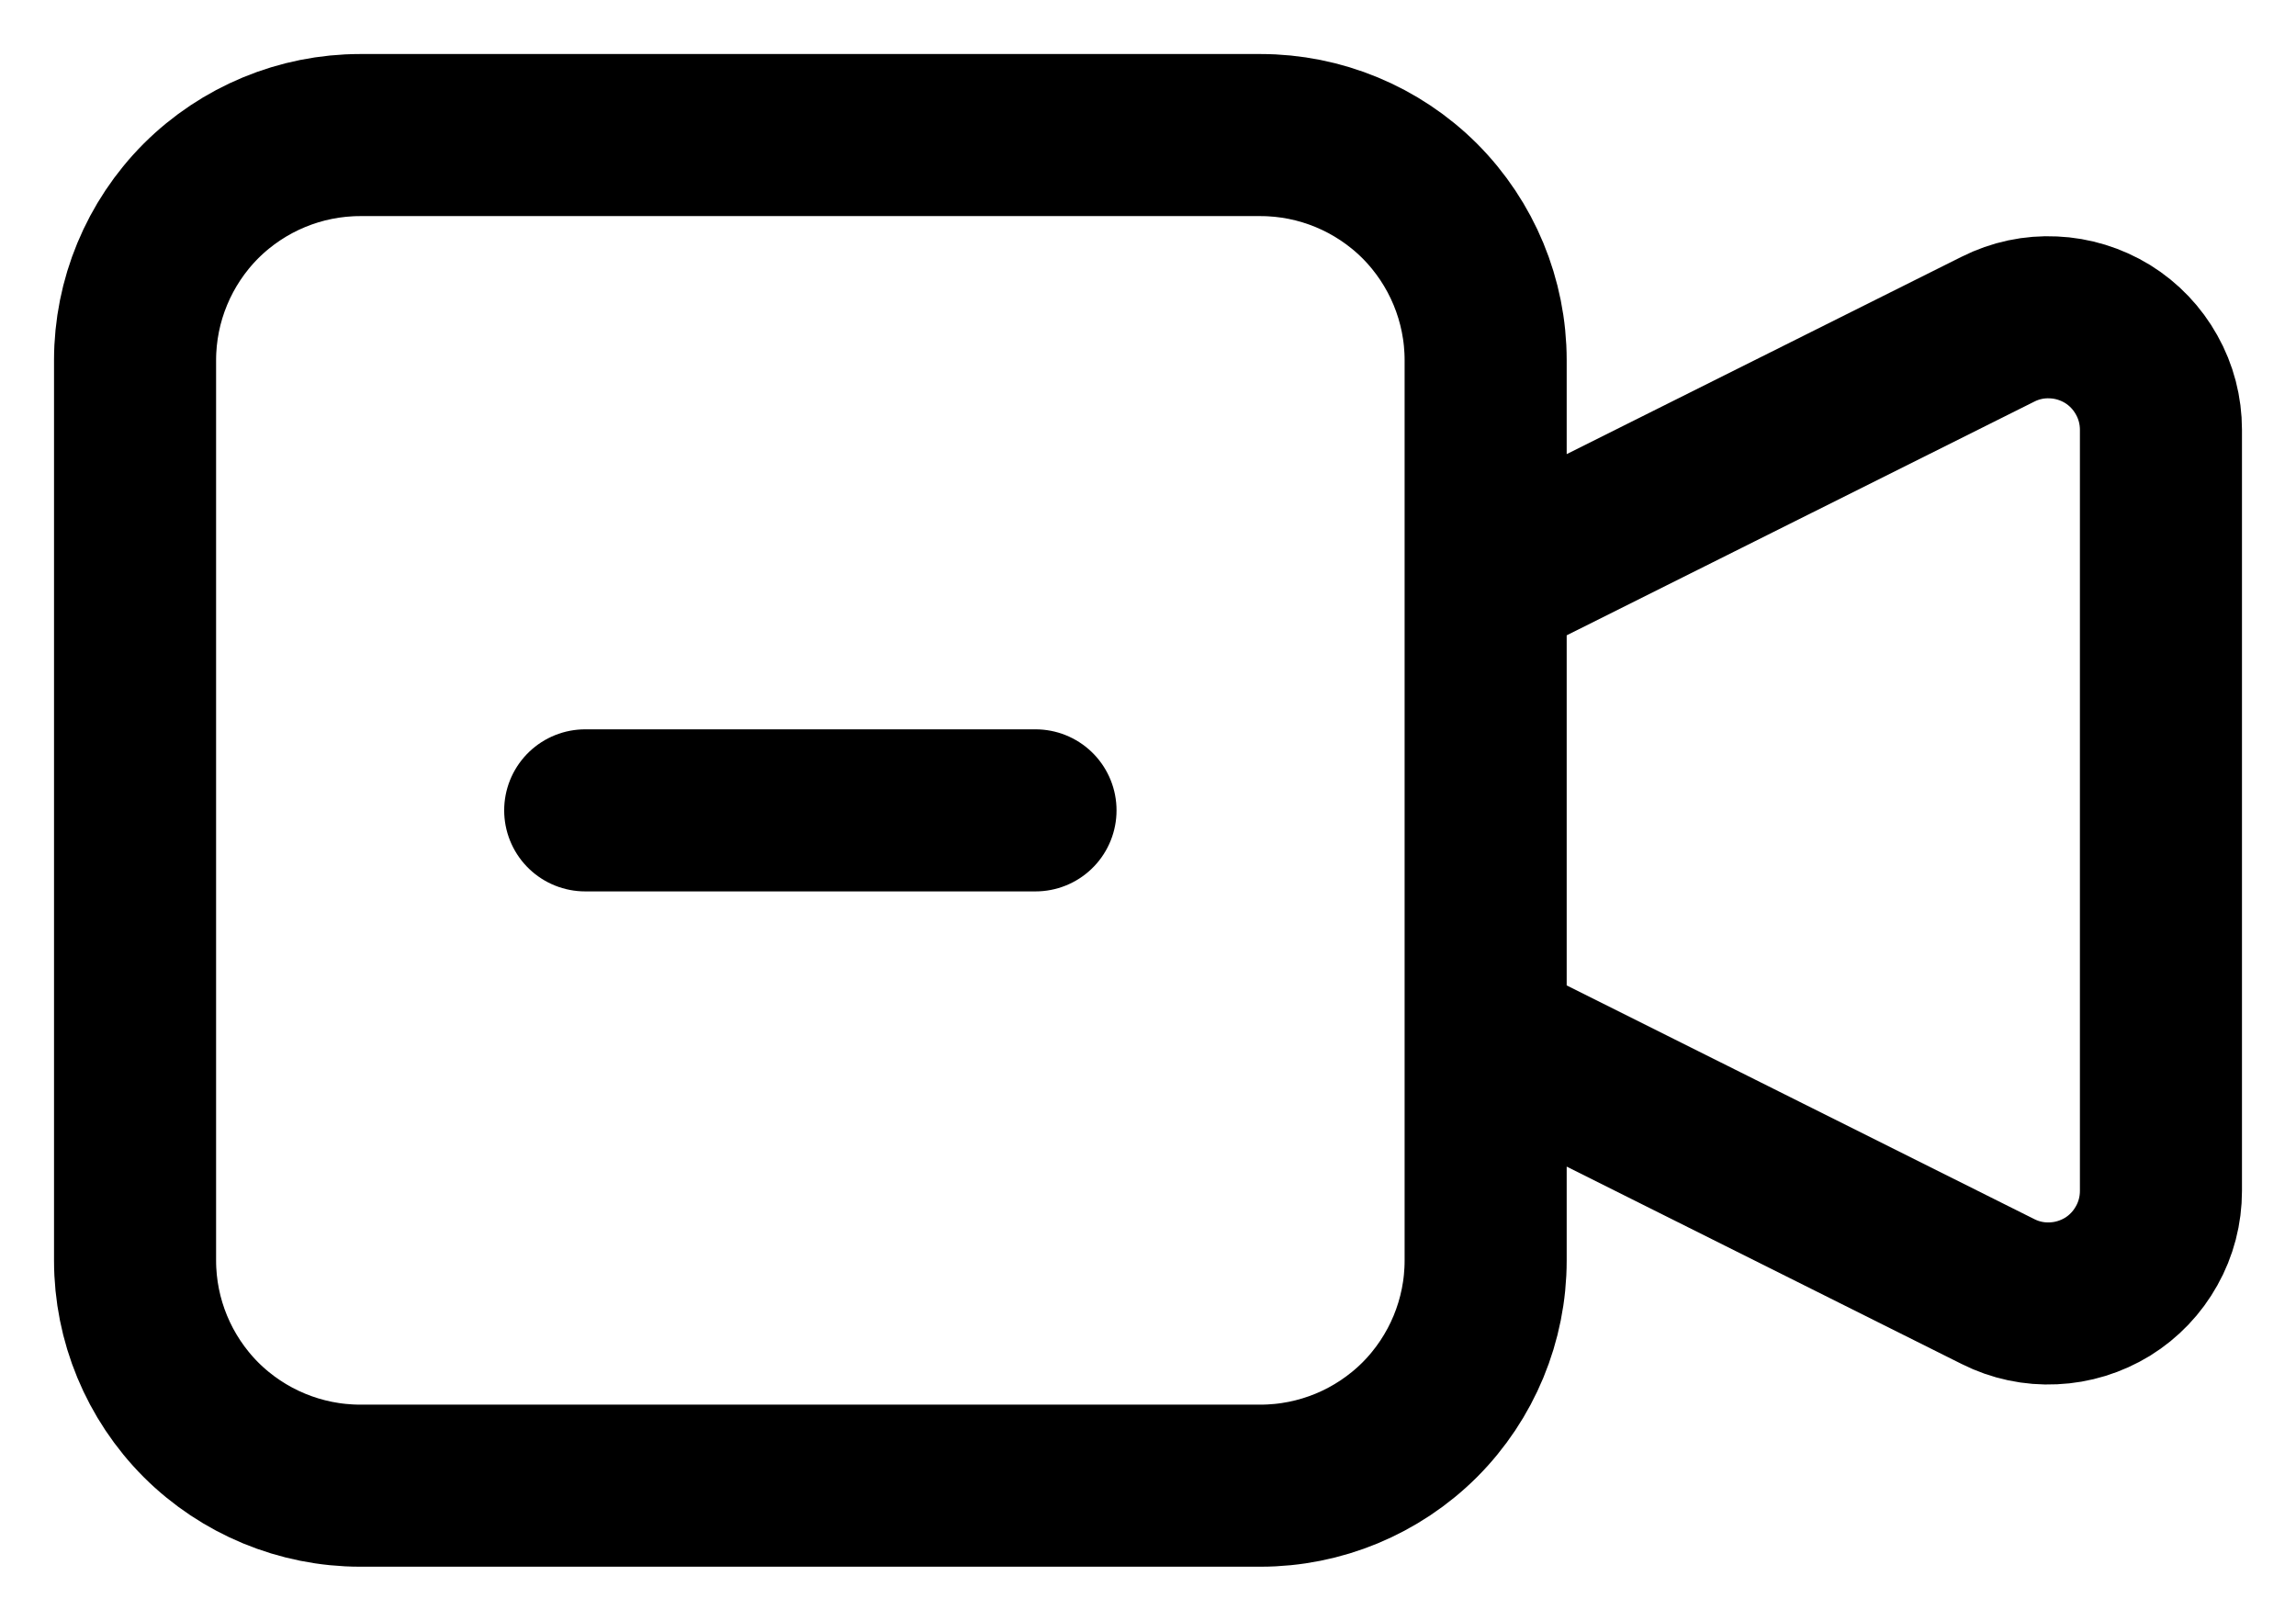
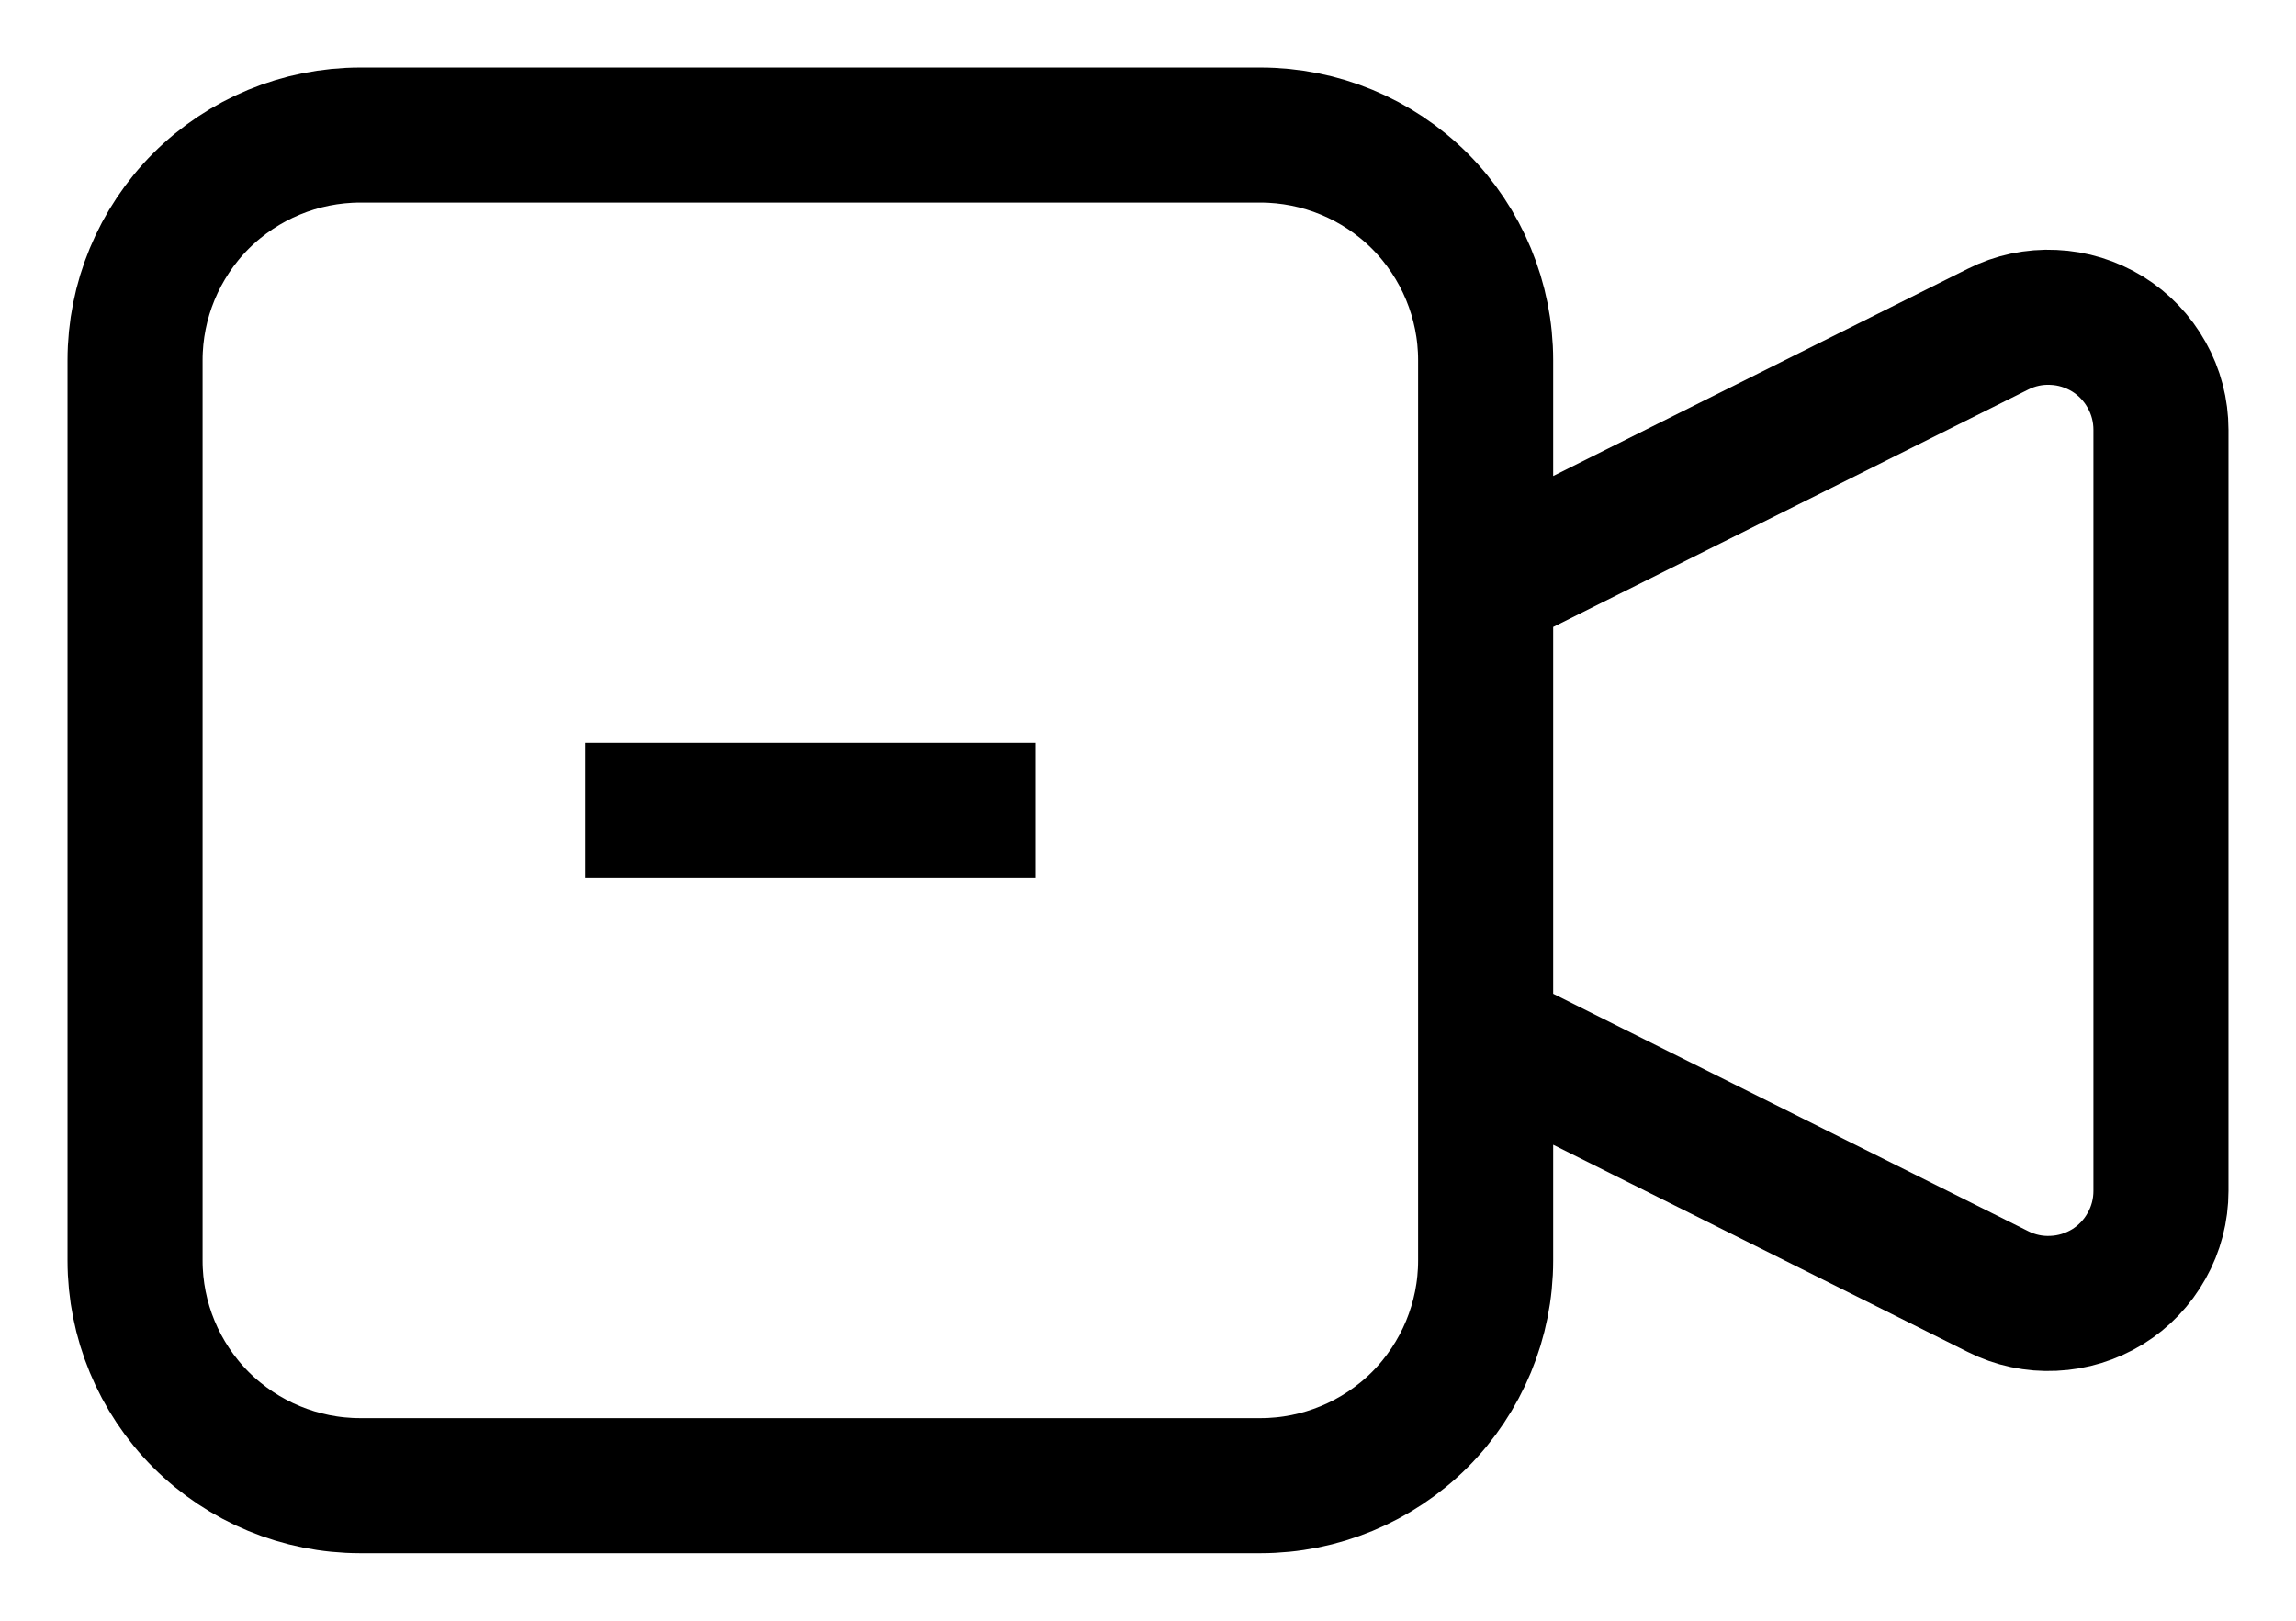
<svg xmlns="http://www.w3.org/2000/svg" width="17" height="12" viewBox="0 0 17 12" fill="none">
-   <path d="M4.333 6H7.667M11 4.333L14.794 2.437C14.921 2.373 15.062 2.343 15.204 2.35C15.346 2.356 15.484 2.399 15.605 2.473C15.726 2.548 15.825 2.652 15.894 2.776C15.964 2.9 16 3.04 16 3.182V8.818C16 8.96 15.964 9.1 15.894 9.224C15.825 9.348 15.726 9.452 15.605 9.527C15.484 9.601 15.346 9.644 15.204 9.65C15.062 9.657 14.921 9.627 14.794 9.563L11 7.667V4.333ZM1 2.667C1 2.225 1.176 1.801 1.488 1.488C1.801 1.176 2.225 1 2.667 1H9.333C9.775 1 10.199 1.176 10.512 1.488C10.824 1.801 11 2.225 11 2.667V9.333C11 9.775 10.824 10.199 10.512 10.512C10.199 10.824 9.775 11 9.333 11H2.667C2.225 11 1.801 10.824 1.488 10.512C1.176 10.199 1 9.775 1 9.333V2.667Z" stroke="currentColor" stroke-width="1.2" stroke-linecap="round" stroke-linejoin="round" />
+   <path d="M4.333 6H7.667M11 4.333L14.794 2.437C14.921 2.373 15.062 2.343 15.204 2.35C15.346 2.356 15.484 2.399 15.605 2.473C15.726 2.548 15.825 2.652 15.894 2.776C15.964 2.9 16 3.04 16 3.182V8.818C16 8.96 15.964 9.1 15.894 9.224C15.825 9.348 15.726 9.452 15.605 9.527C15.484 9.601 15.346 9.644 15.204 9.65C15.062 9.657 14.921 9.627 14.794 9.563L11 7.667V4.333ZM1 2.667C1 2.225 1.176 1.801 1.488 1.488C1.801 1.176 2.225 1 2.667 1H9.333C9.775 1 10.199 1.176 10.512 1.488C10.824 1.801 11 2.225 11 2.667V9.333C11 9.775 10.824 10.199 10.512 10.512C10.199 10.824 9.775 11 9.333 11H2.667C2.225 11 1.801 10.824 1.488 10.512C1.176 10.199 1 9.775 1 9.333V2.667Z" stroke="currentColor" strokeWidth="1.2" strokeLinecap="round" strokeLinejoin="round" />
</svg>
